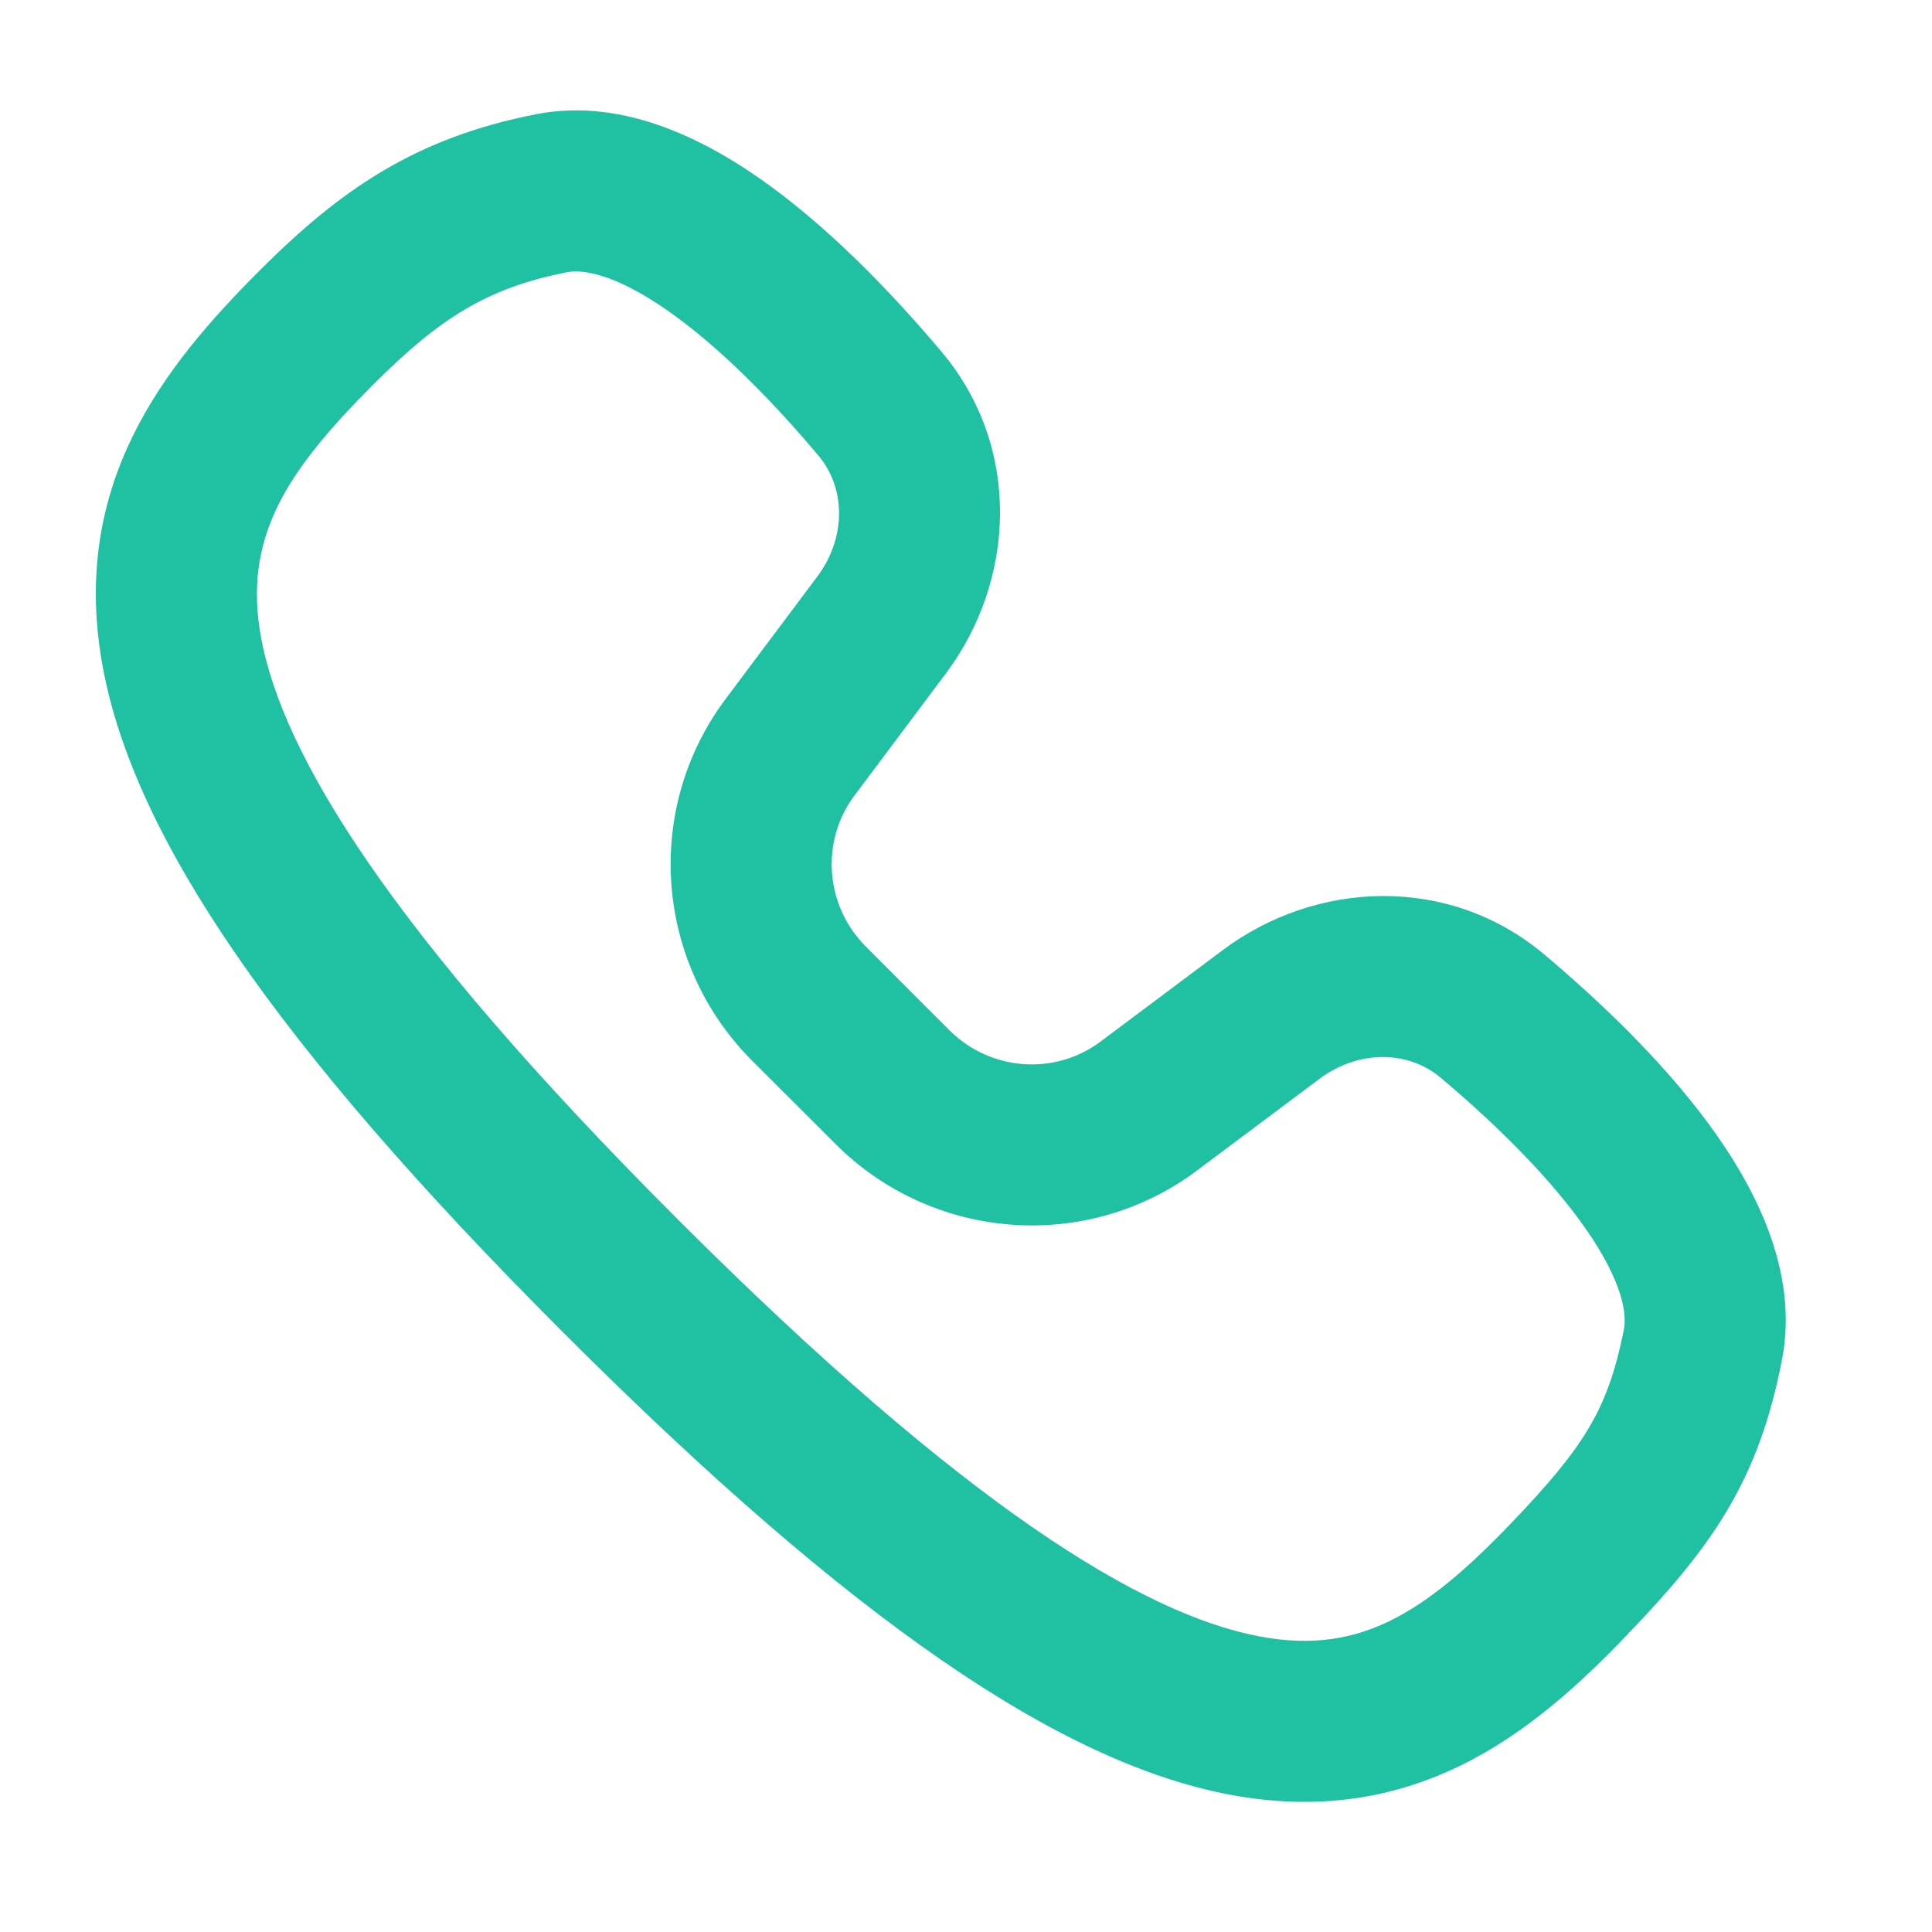
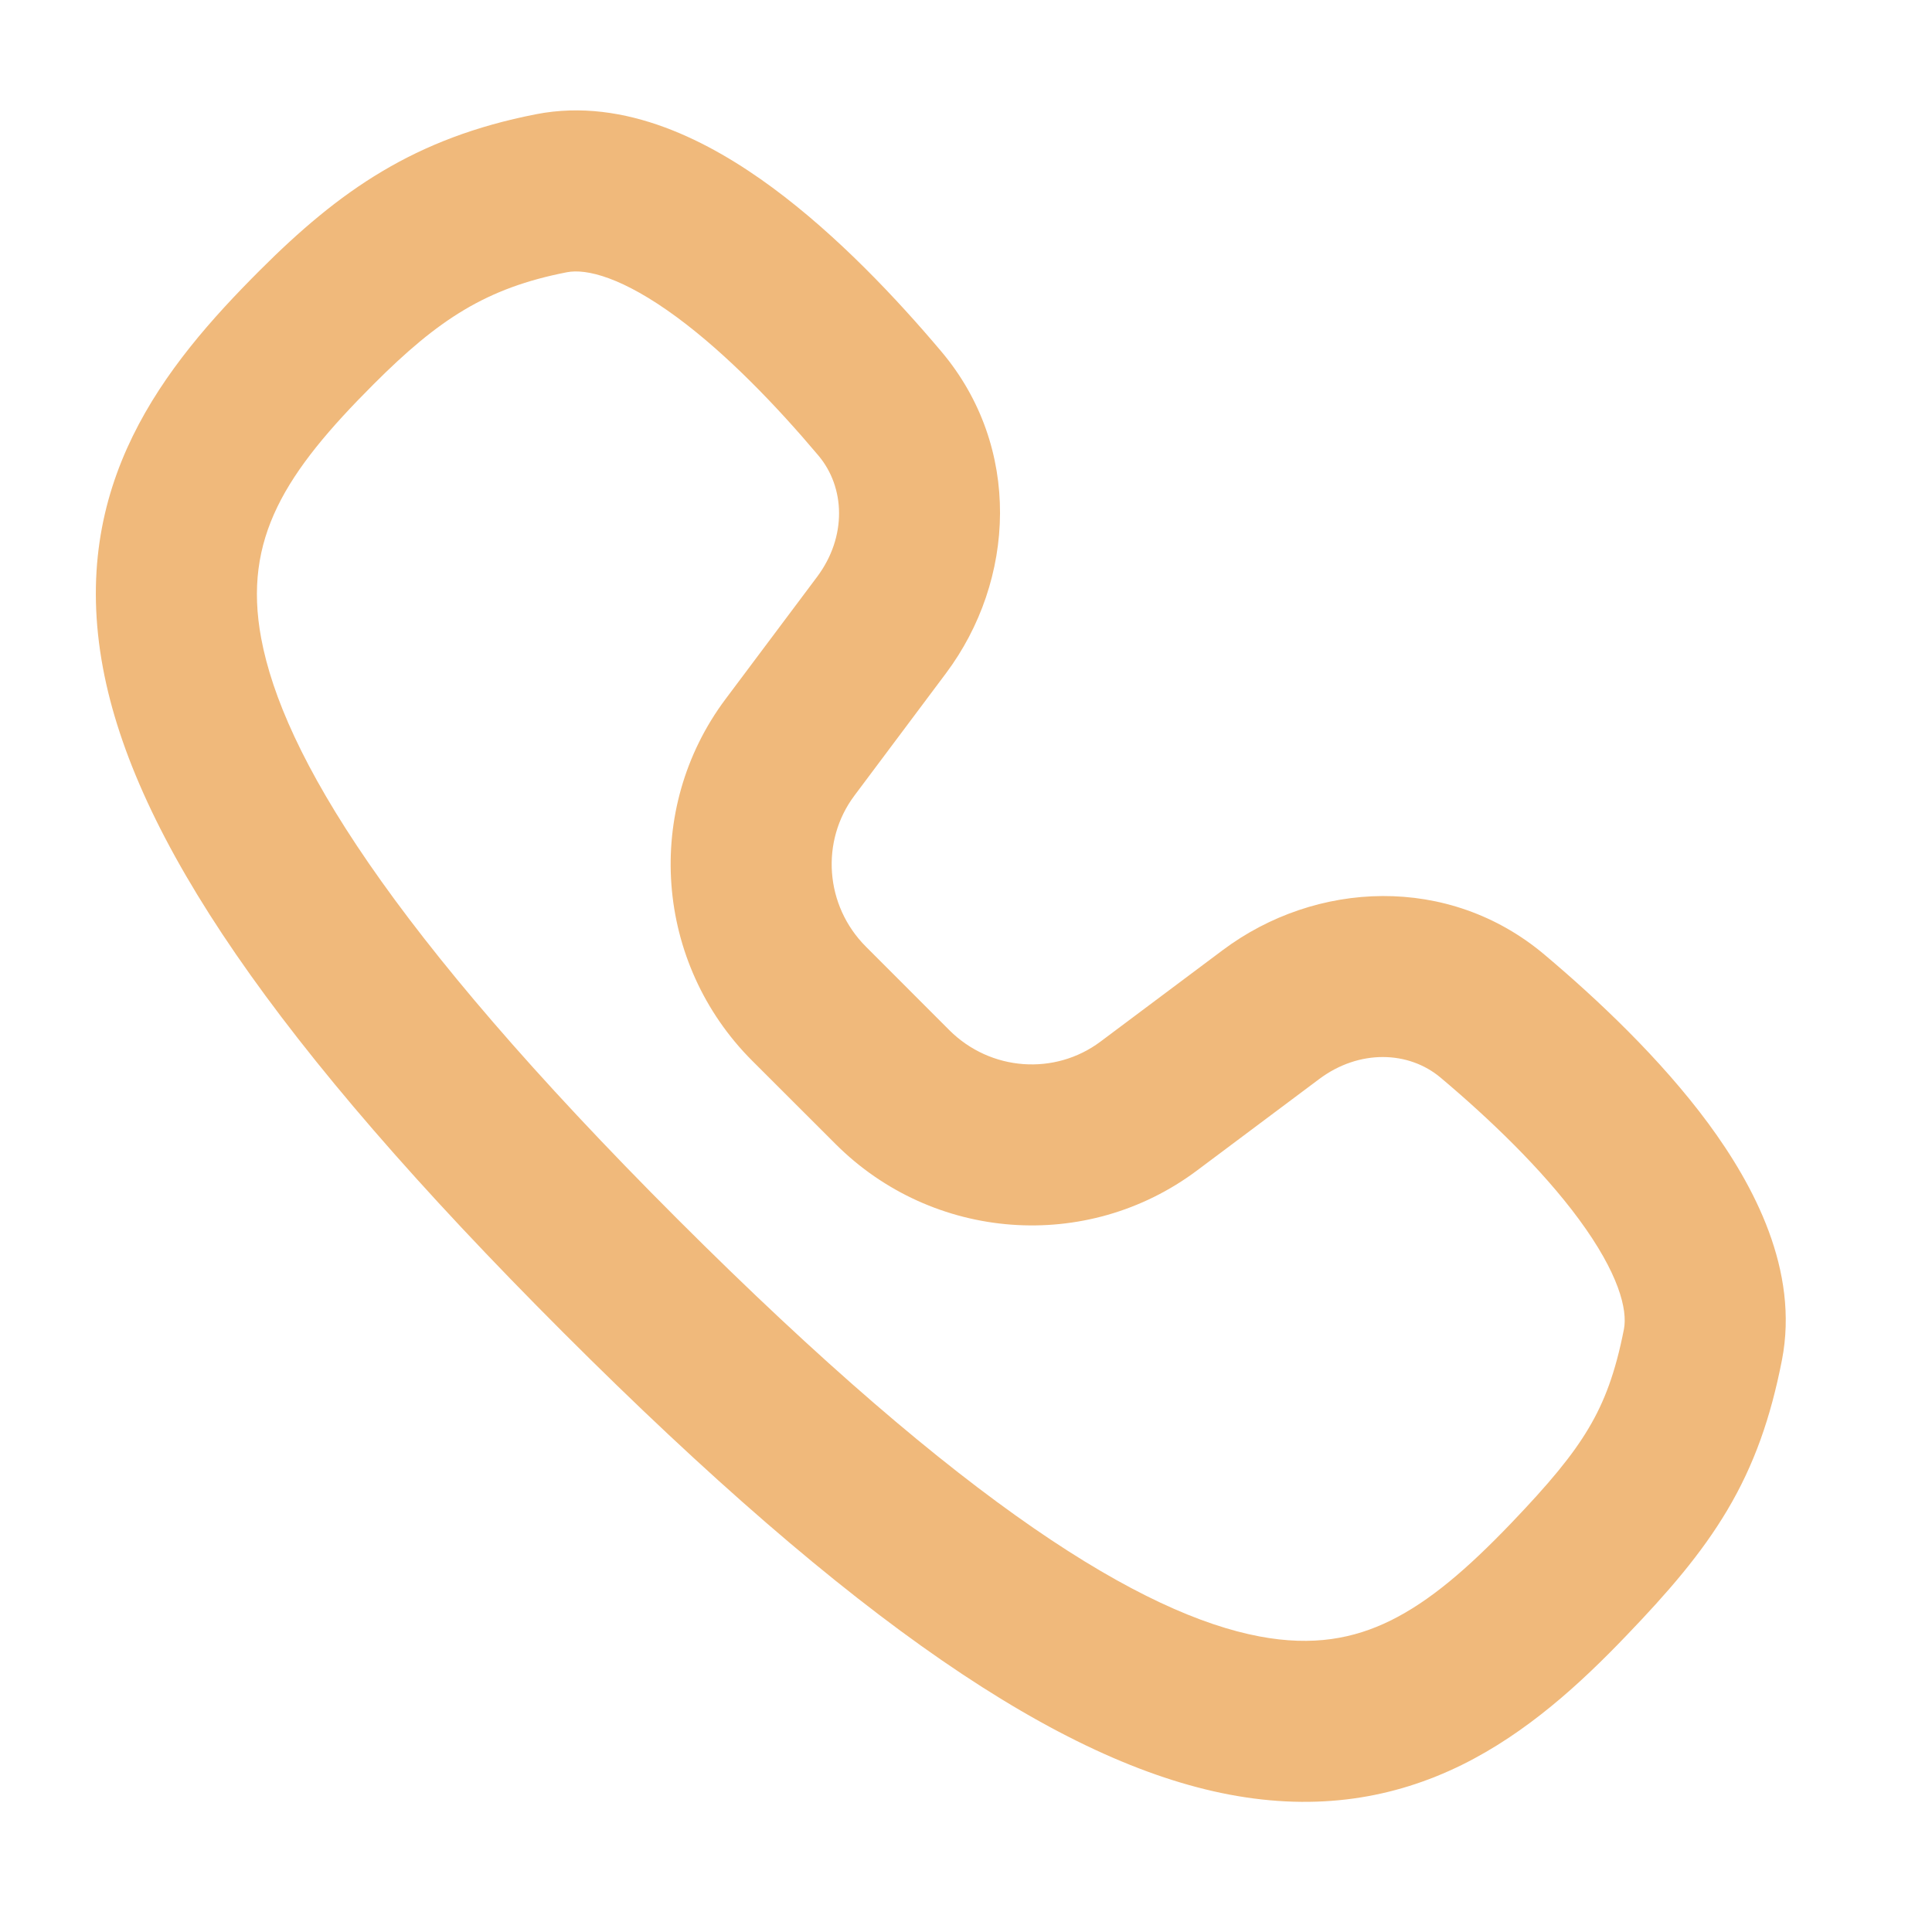
<svg xmlns="http://www.w3.org/2000/svg" width="800px" height="800px" viewBox="0 0 24 24" fill="none">
  <g id="SVGRepo_bgCarrier" stroke-width="0" />
  <g id="SVGRepo_tracerCarrier" stroke-linecap="round" stroke-linejoin="round" />
  <g id="SVGRepo_iconCarrier">
-     <path fill-rule="evenodd" clip-rule="evenodd" d="M8.409 3.941C7.737 3.446 7.285 3.334 7.042 3.382C6.041 3.577 5.447 3.967 4.643 4.771C3.546 5.868 3.013 6.688 3.245 7.931C3.512 9.361 4.817 11.545 8.413 15.141C12.009 18.737 14.205 20.055 15.644 20.328C16.311 20.454 16.819 20.355 17.274 20.131C17.761 19.891 18.23 19.487 18.768 18.926C19.245 18.428 19.535 18.08 19.737 17.738C19.93 17.413 20.067 17.053 20.173 16.512C20.22 16.269 20.108 15.817 19.613 15.145C19.151 14.518 18.5 13.896 17.897 13.388C17.5 13.053 16.885 13.032 16.388 13.404L14.87 14.54C13.5 15.566 11.586 15.419 10.378 14.21L9.343 13.176C8.135 11.967 7.988 10.054 9.013 8.684L10.15 7.166C10.522 6.669 10.501 6.054 10.165 5.657C9.657 5.054 9.035 4.403 8.409 3.941ZM9.596 2.331C10.405 2.928 11.144 3.715 11.694 4.367C12.697 5.556 12.615 7.21 11.751 8.364L10.614 9.883C10.191 10.448 10.246 11.25 10.758 11.761L11.792 12.796C12.304 13.308 13.105 13.363 13.671 12.939L15.189 11.803C16.344 10.938 17.997 10.857 19.186 11.859C19.839 12.409 20.626 13.149 21.223 13.958C21.786 14.723 22.353 15.781 22.136 16.895C21.996 17.611 21.791 18.197 21.458 18.758C21.135 19.303 20.715 19.785 20.212 20.309C19.63 20.918 18.965 21.527 18.158 21.925C17.319 22.338 16.371 22.501 15.272 22.293C13.179 21.896 10.604 20.16 6.999 16.555C3.394 12.95 1.669 10.386 1.279 8.298C0.854 6.021 2.037 4.549 3.229 3.357C4.214 2.372 5.147 1.714 6.659 1.419C7.773 1.201 8.832 1.768 9.596 2.331Z" fill="#1FC1A2" />
+     <path fill-rule="evenodd" clip-rule="evenodd" d="M8.409 3.941C7.737 3.446 7.285 3.334 7.042 3.382C6.041 3.577 5.447 3.967 4.643 4.771C3.546 5.868 3.013 6.688 3.245 7.931C3.512 9.361 4.817 11.545 8.413 15.141C12.009 18.737 14.205 20.055 15.644 20.328C16.311 20.454 16.819 20.355 17.274 20.131C17.761 19.891 18.23 19.487 18.768 18.926C19.245 18.428 19.535 18.08 19.737 17.738C19.93 17.413 20.067 17.053 20.173 16.512C20.22 16.269 20.108 15.817 19.613 15.145C19.151 14.518 18.5 13.896 17.897 13.388C17.5 13.053 16.885 13.032 16.388 13.404L14.87 14.54C13.5 15.566 11.586 15.419 10.378 14.21L9.343 13.176C8.135 11.967 7.988 10.054 9.013 8.684L10.15 7.166C10.522 6.669 10.501 6.054 10.165 5.657C9.657 5.054 9.035 4.403 8.409 3.941ZM9.596 2.331C10.405 2.928 11.144 3.715 11.694 4.367C12.697 5.556 12.615 7.21 11.751 8.364L10.614 9.883C10.191 10.448 10.246 11.25 10.758 11.761L11.792 12.796C12.304 13.308 13.105 13.363 13.671 12.939L15.189 11.803C16.344 10.938 17.997 10.857 19.186 11.859C19.839 12.409 20.626 13.149 21.223 13.958C21.786 14.723 22.353 15.781 22.136 16.895C21.996 17.611 21.791 18.197 21.458 18.758C21.135 19.303 20.715 19.785 20.212 20.309C19.63 20.918 18.965 21.527 18.158 21.925C17.319 22.338 16.371 22.501 15.272 22.293C13.179 21.896 10.604 20.16 6.999 16.555C3.394 12.95 1.669 10.386 1.279 8.298C0.854 6.021 2.037 4.549 3.229 3.357C4.214 2.372 5.147 1.714 6.659 1.419C7.773 1.201 8.832 1.768 9.596 2.331Z" fill="#F0B97B" />
  </g>
</svg>
